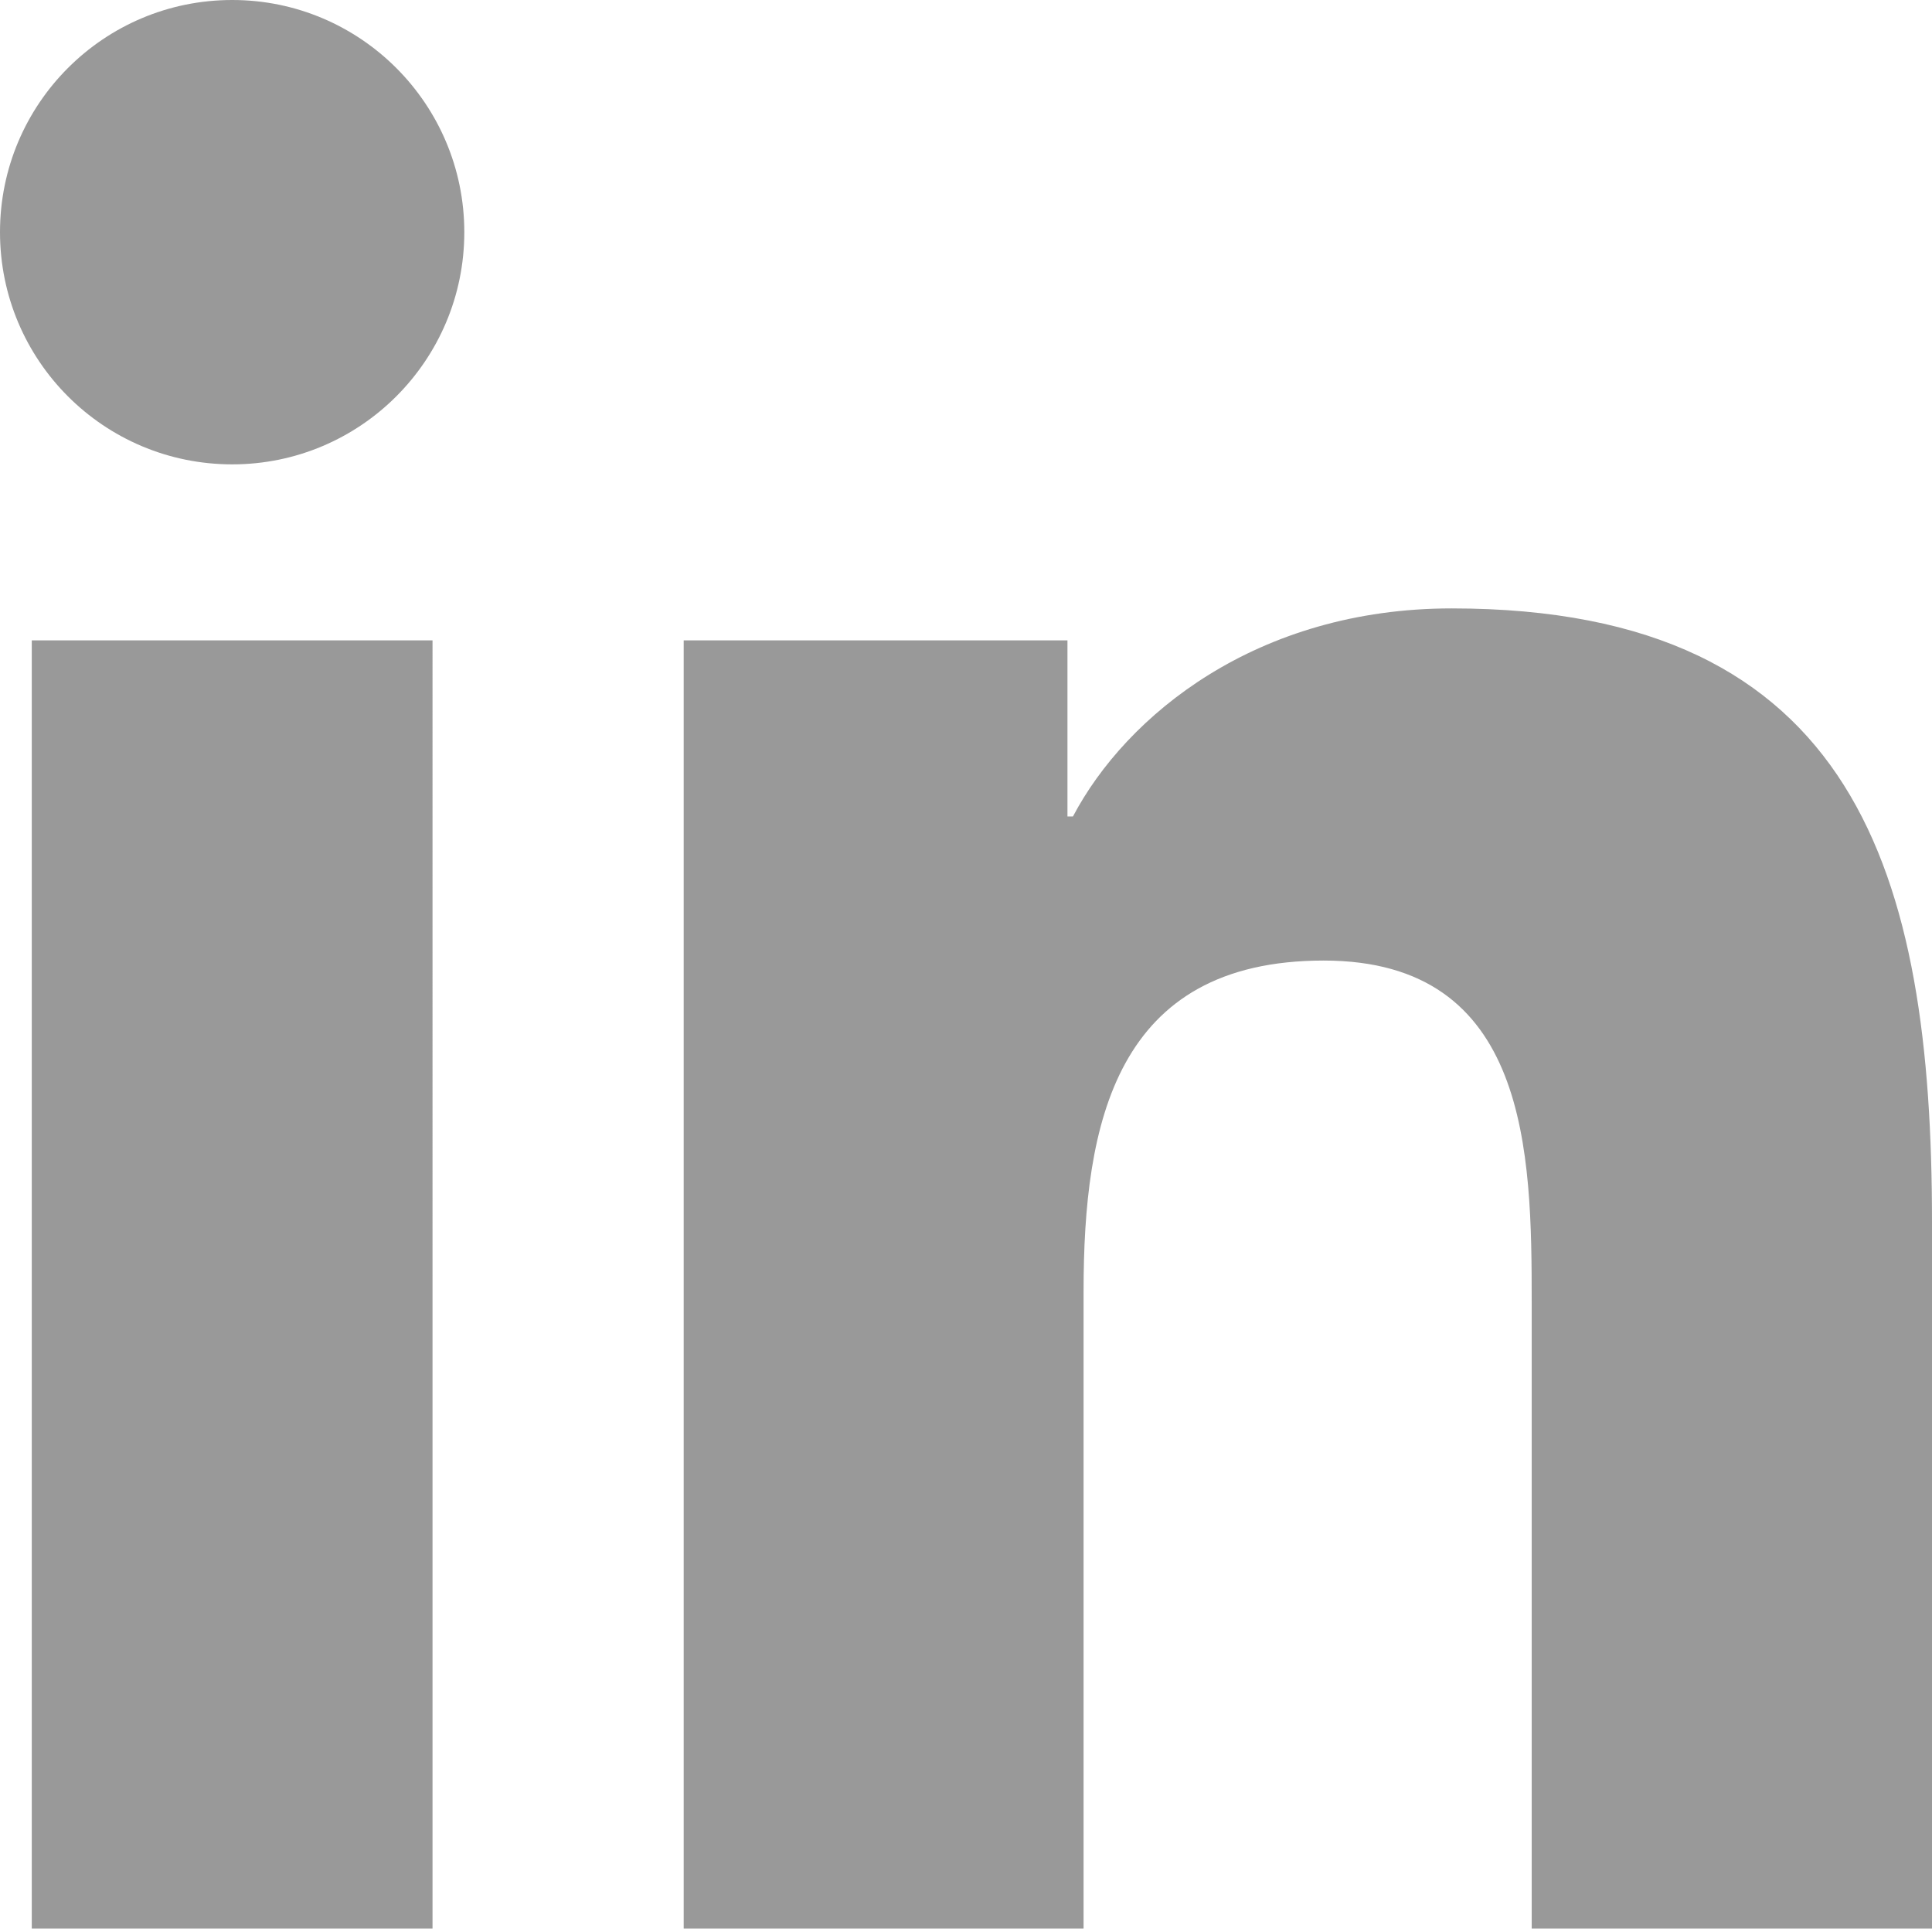
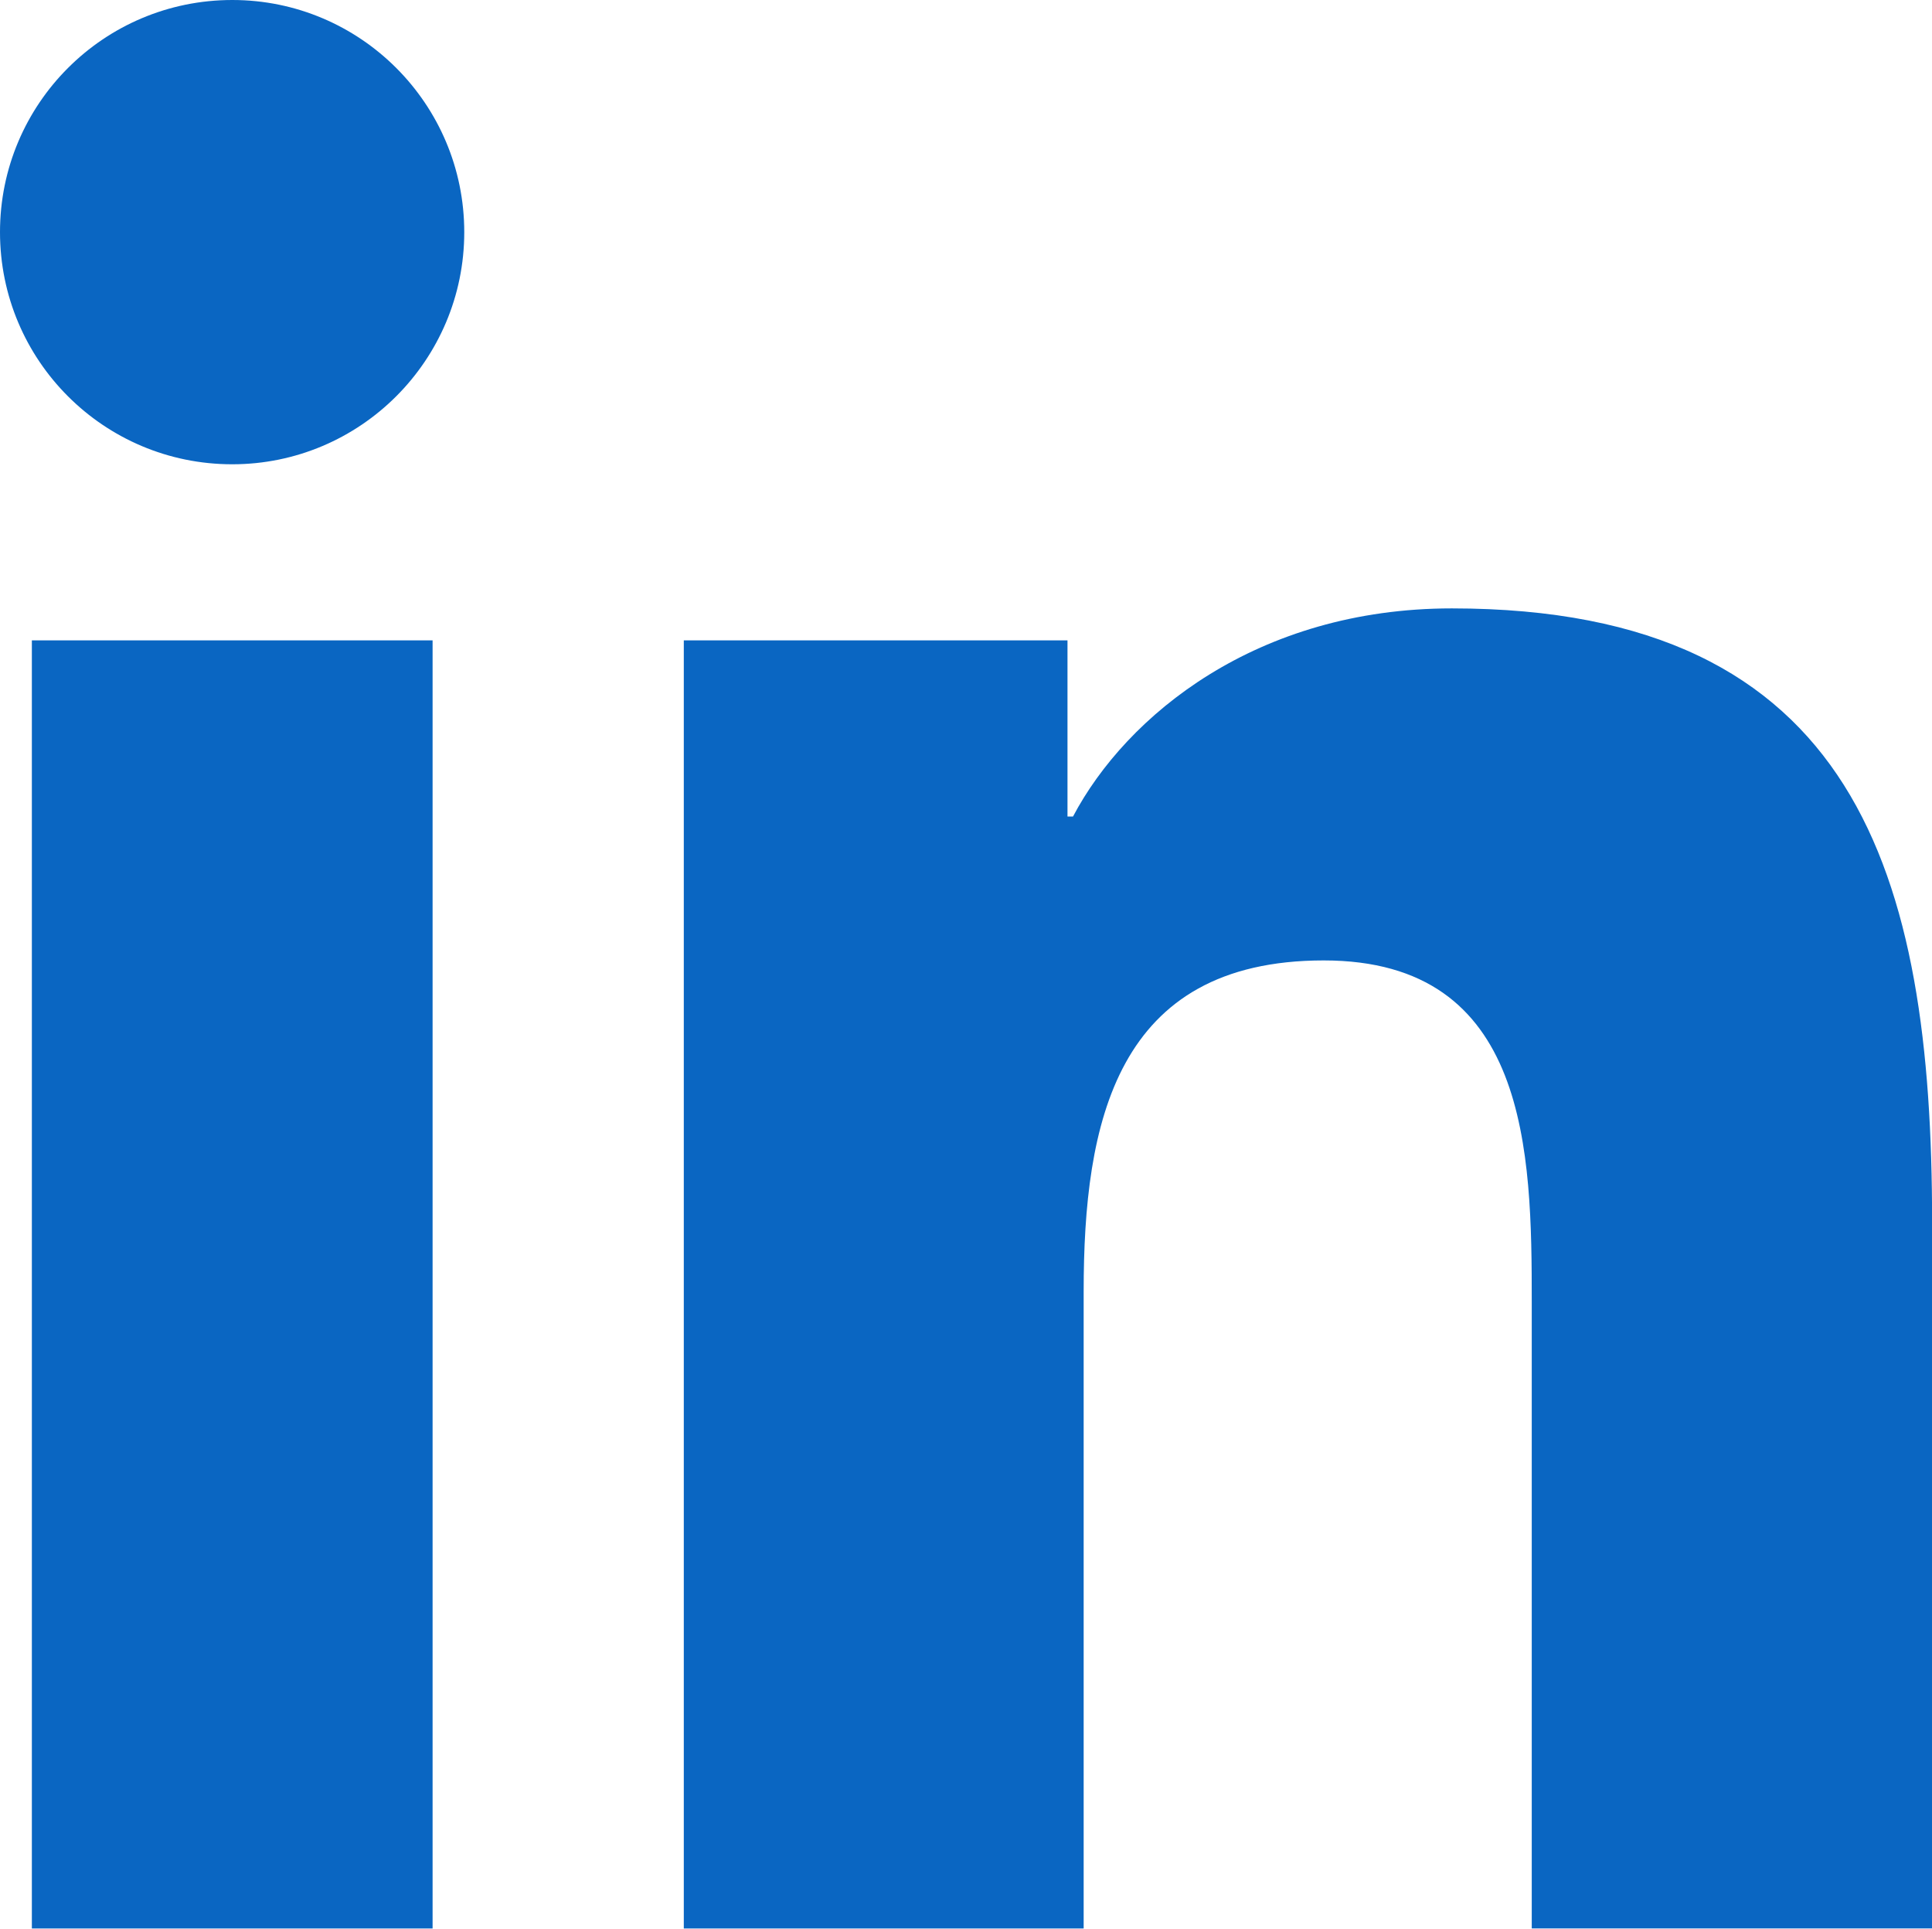
- <svg xmlns="http://www.w3.org/2000/svg" version="1.1" id="Layer_1" x="0px" y="0px" width="438.144px" height="437.346px" viewBox="82.386 172.657 438.144 437.346" enable-background="new 82.386 172.657 438.144 437.346" xml:space="preserve">
-   <path fill="#999999" d="M520.53,610.003V449.791c0-78.677-16.988-139.166-108.917-139.166c-44.173,0-73.798,24.222-85.904,47.188  h-1.242v-39.938h-87.031v292.129h90.685V465.517c0-38.109,7.209-75.033,54.451-75.033c46.595,0,47.177,43.584,47.177,77.459v142.061  H520.53L520.53,610.003z M180.477,317.875H89.592v292.129h90.884L180.477,317.875L180.477,317.875z M135.058,172.657  c-29.16,0-52.672,23.589-52.672,52.65c0,29.067,23.513,52.655,52.672,52.655c29.045,0,52.625-23.588,52.625-52.655  C187.683,196.247,164.103,172.657,135.058,172.657L135.058,172.657z" />
+ <svg xmlns="http://www.w3.org/2000/svg" version="1.1" id="Layer_1" x="0px" y="0px" width="19.95px" height="19.914px" viewBox="0 0 19.95 19.914" enable-background="new 0 0 19.95 19.914" xml:space="preserve">
+   <path fill="#0A66C2" d="M19.951,19.914v-7.295c0-3.583-0.774-6.337-4.959-6.337c-2.011,0-3.36,1.103-3.912,2.149h-0.057V6.612H7.061  v13.301h4.129v-6.579c0-1.735,0.328-3.417,2.479-3.417c2.122,0,2.148,1.984,2.148,3.527v6.468H19.951L19.951,19.914z M4.467,6.612  H0.329v13.301h4.138V6.612L4.467,6.612z M2.399,0C1.071,0,0,1.074,0,2.397s1.071,2.397,2.398,2.397c1.322,0,2.396-1.074,2.396-2.397  S3.721,0,2.399,0L2.399,0z" />
</svg>
